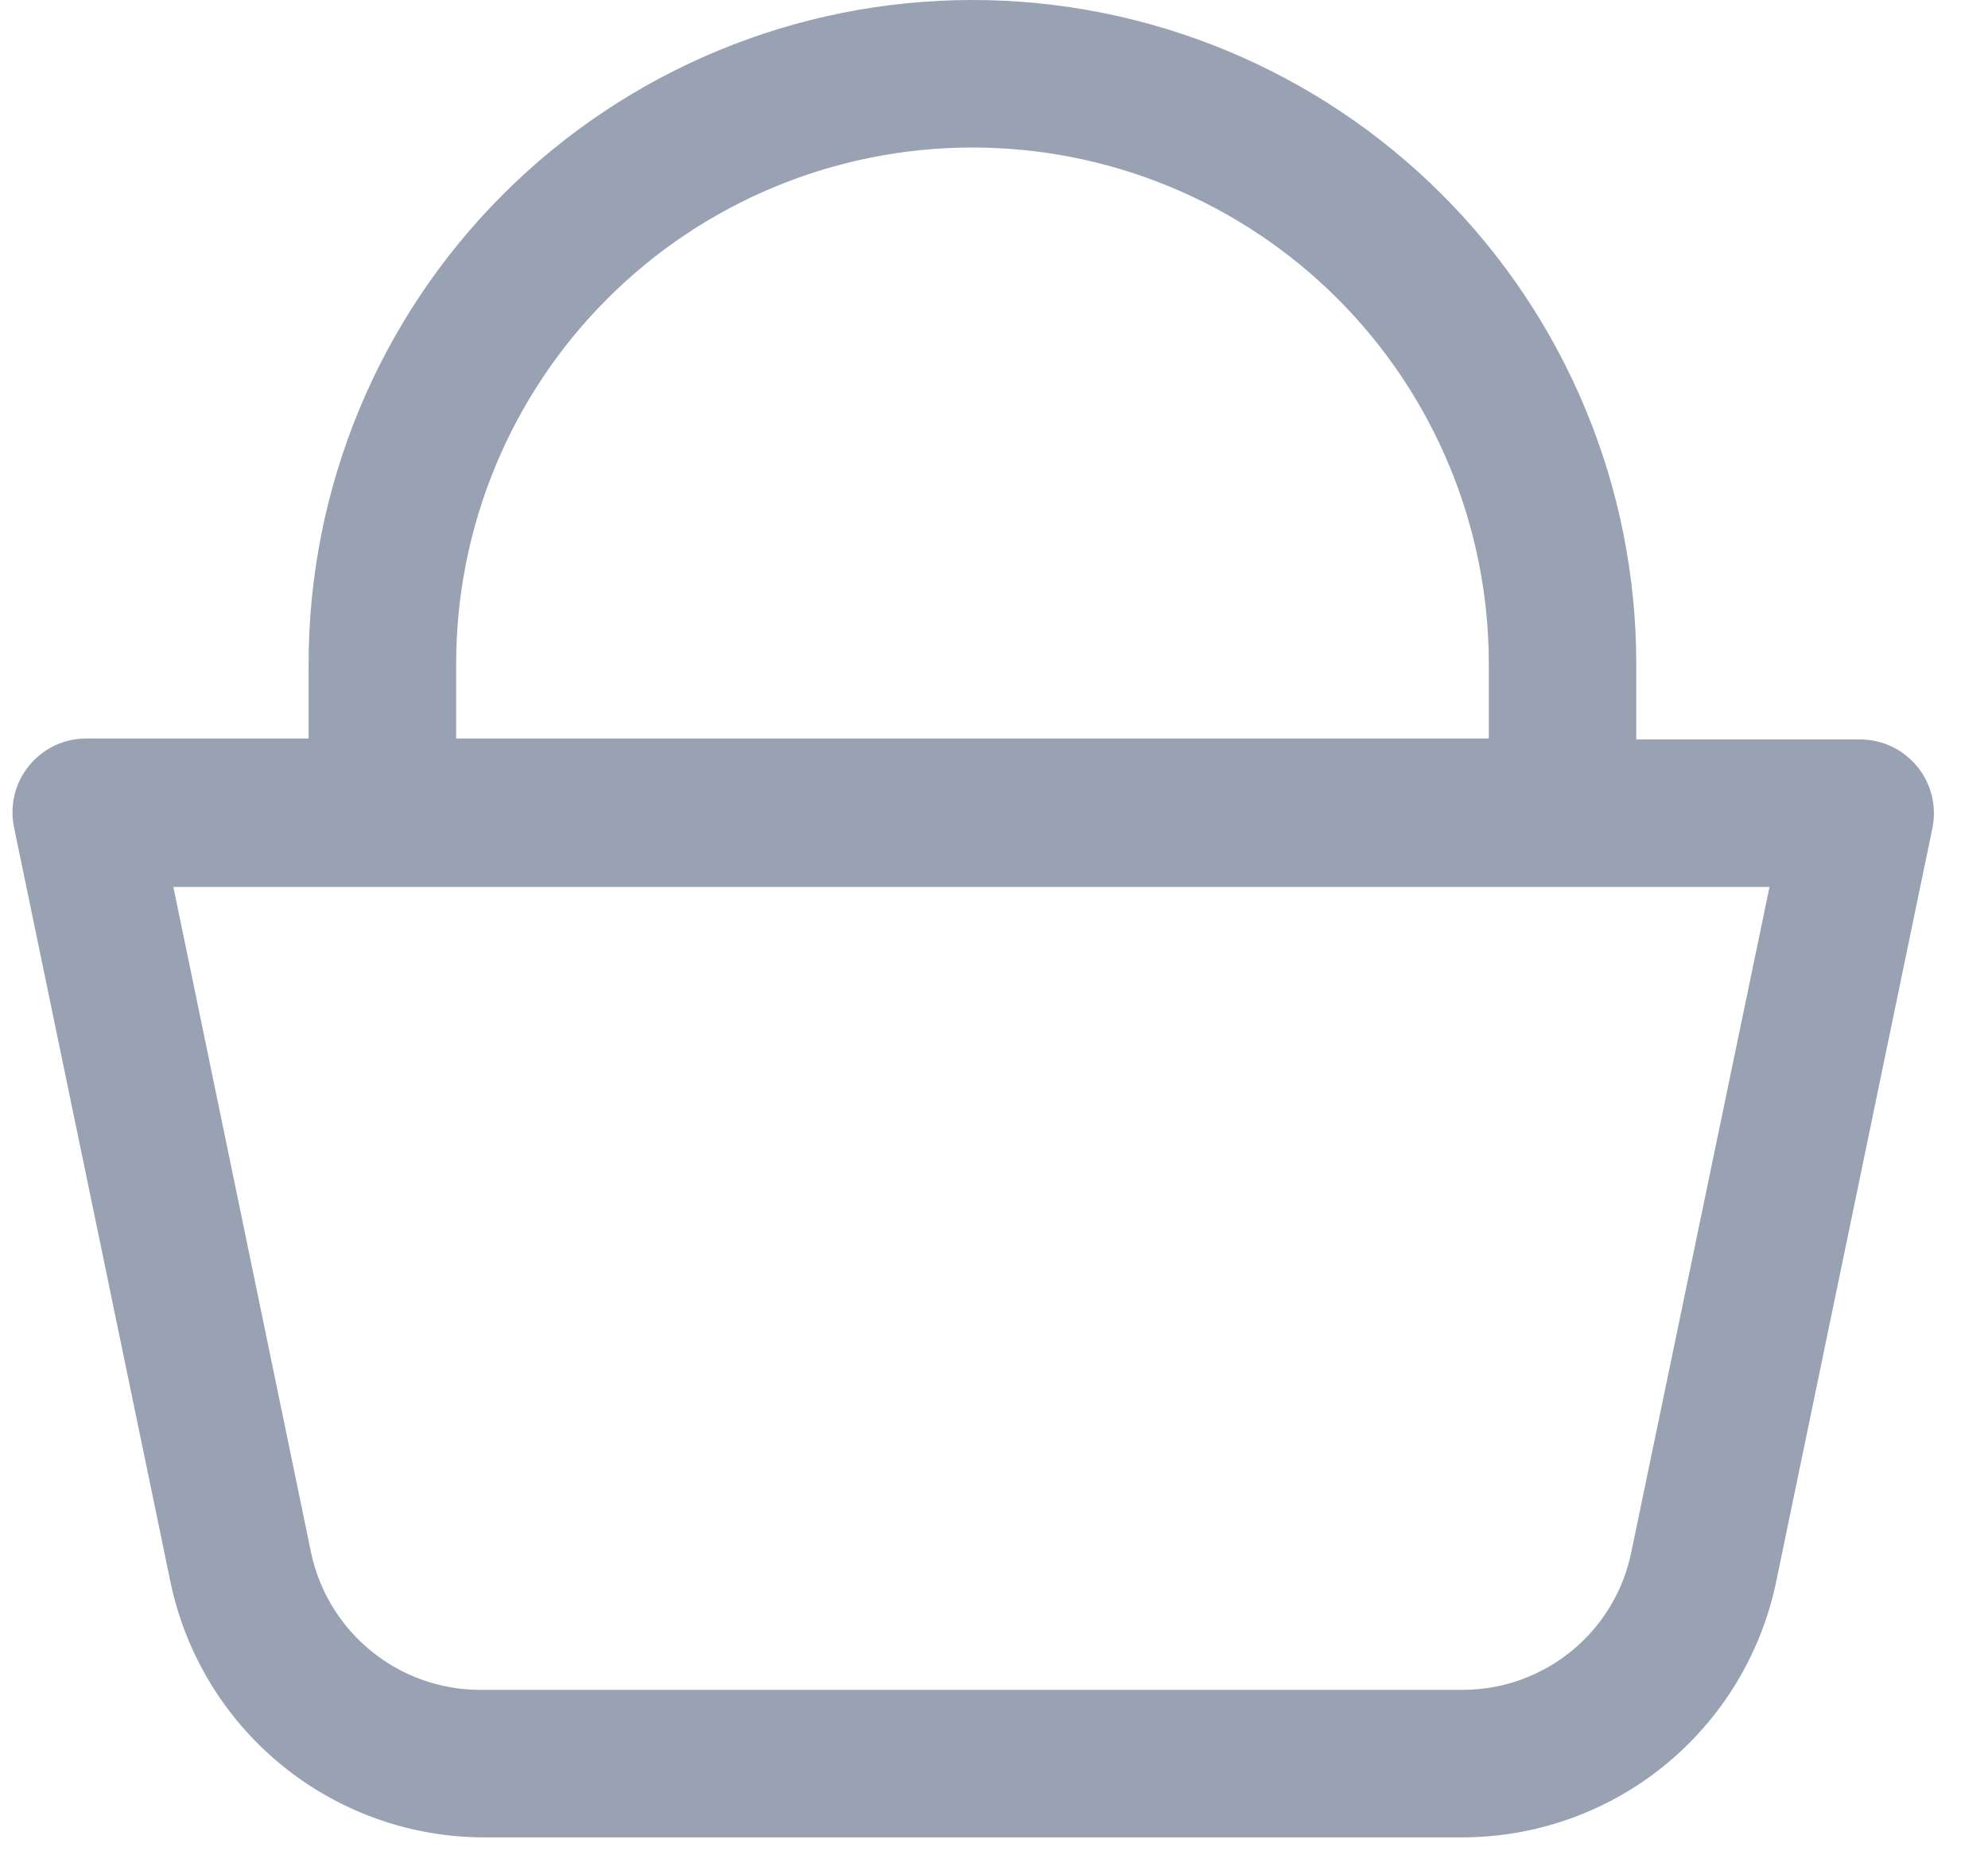
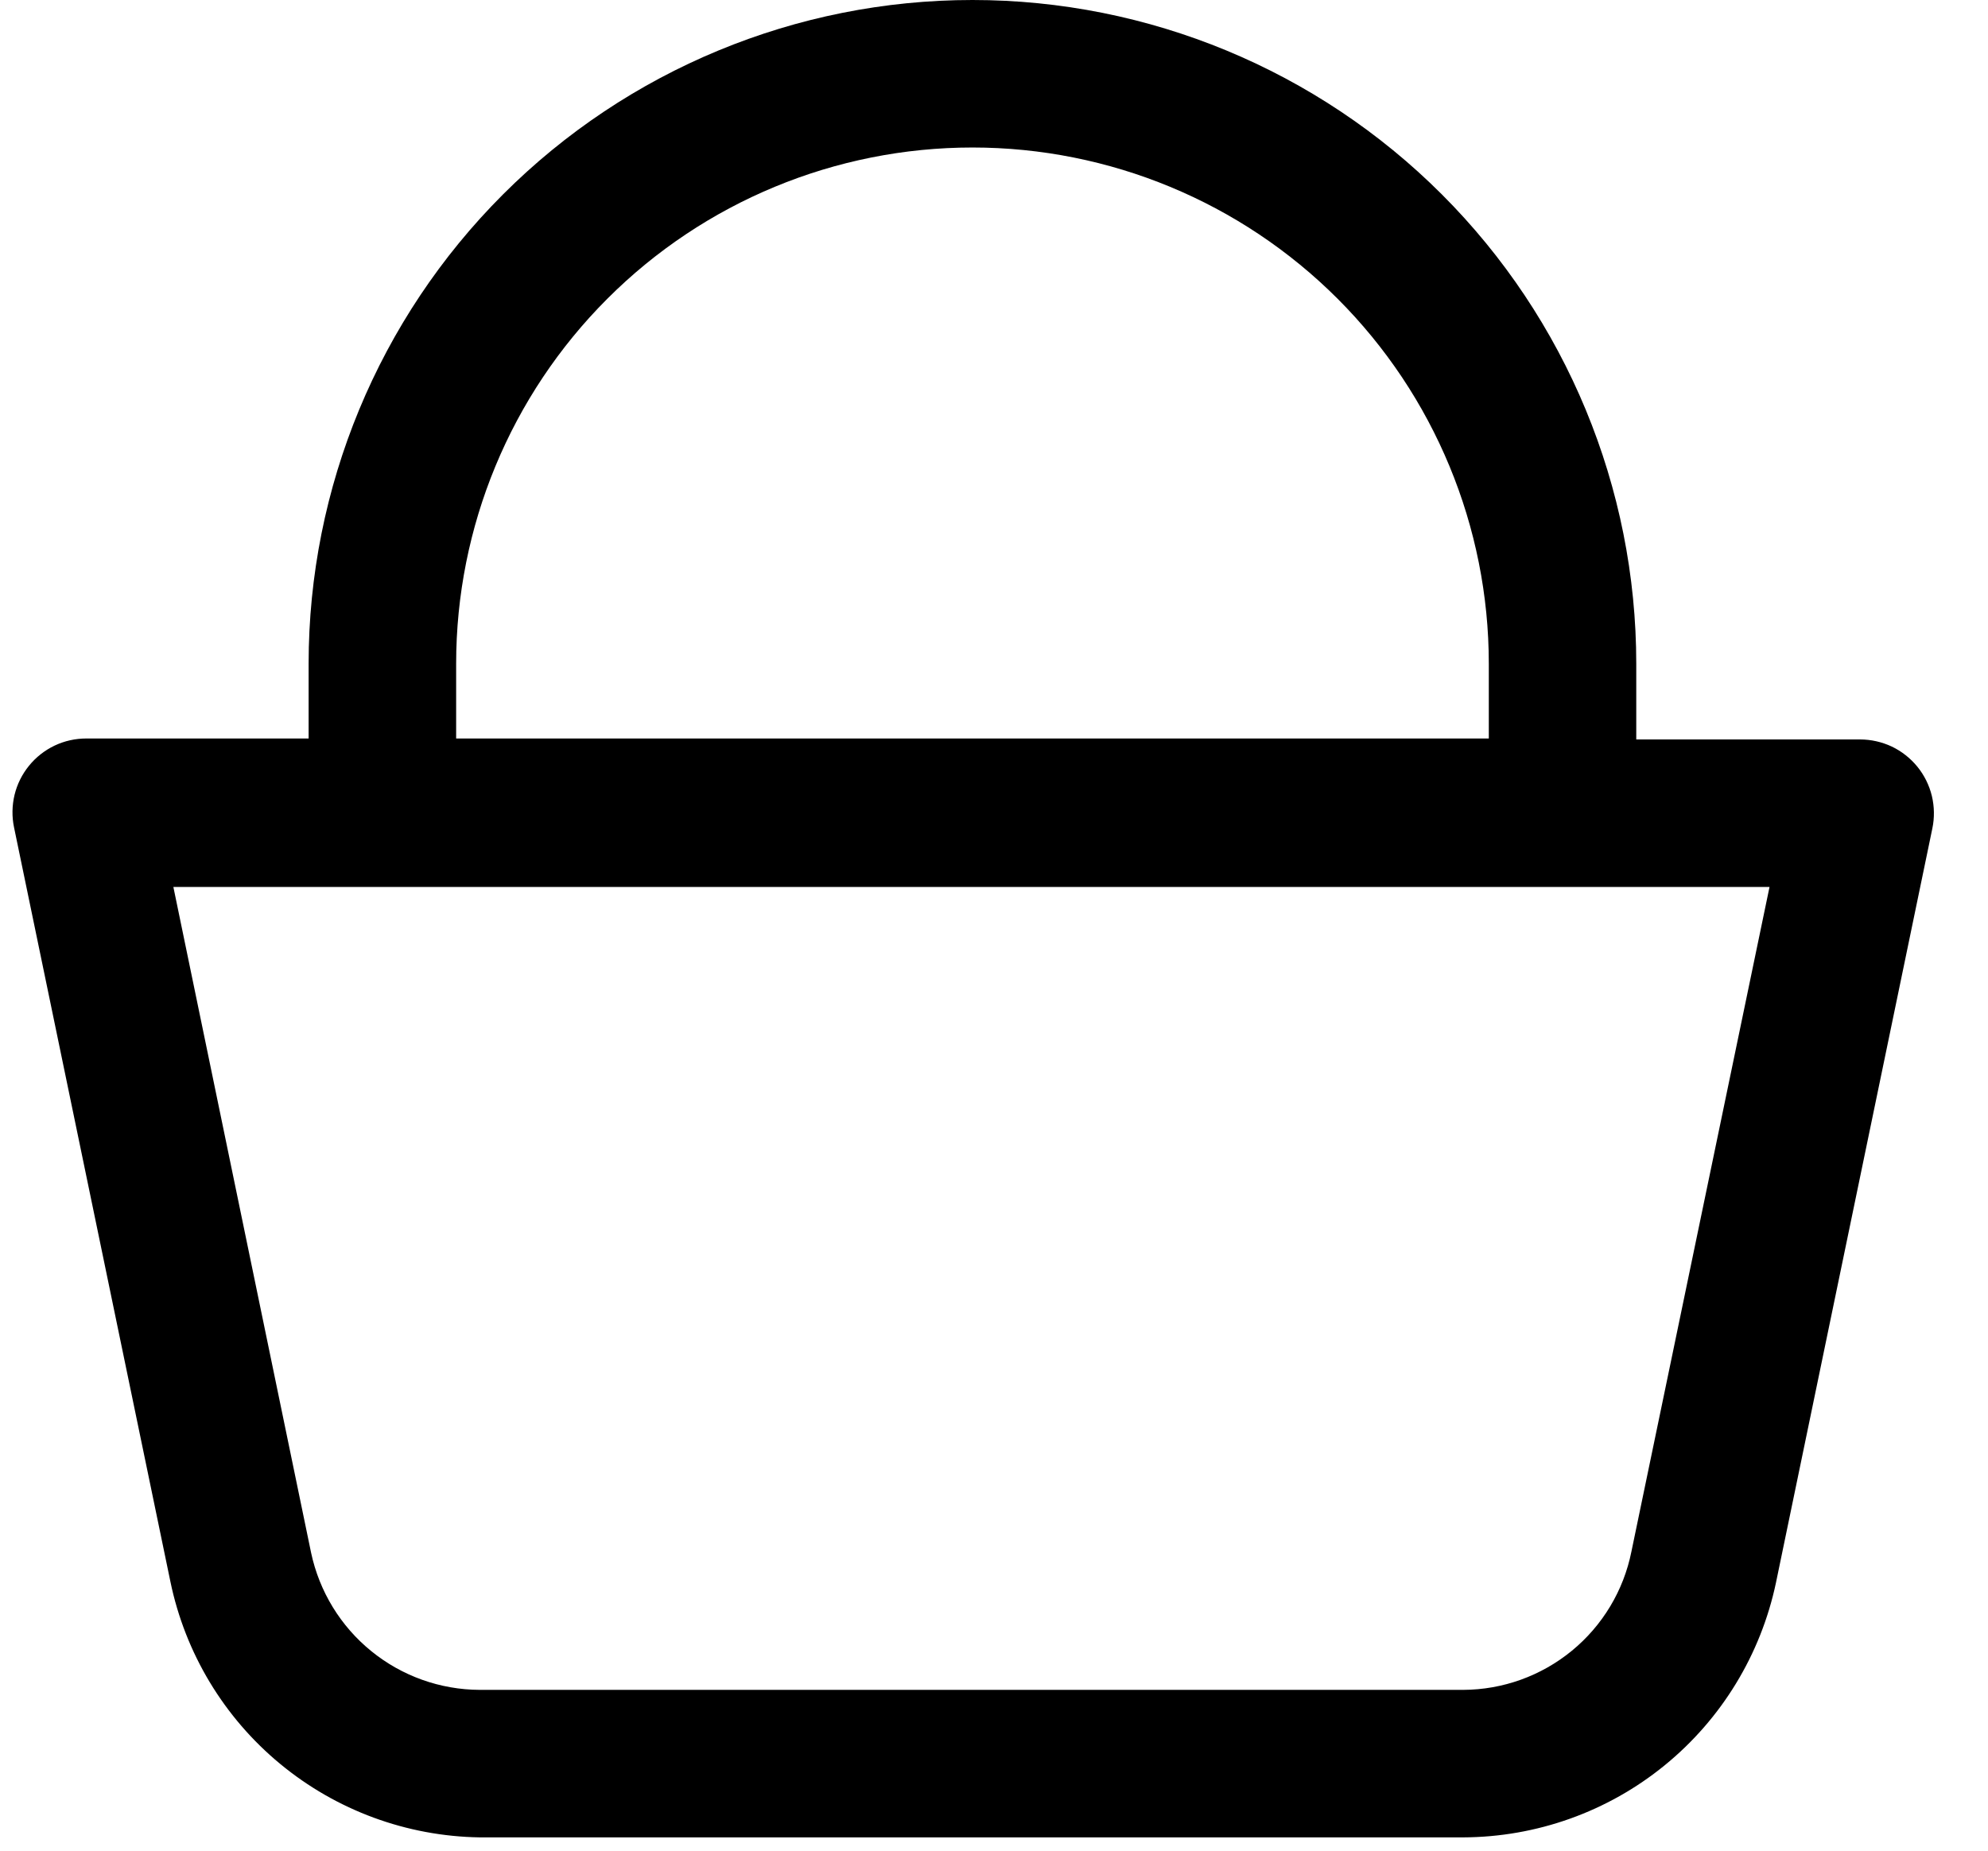
<svg xmlns="http://www.w3.org/2000/svg" width="29" height="27" viewBox="0 0 29 27" fill="none">
-   <path d="M27.133 10.788H23.869V9.684C23.869 7.115 22.849 4.652 21.033 2.836C19.217 1.02 16.754 0 14.186 0C11.617 0 9.154 1.02 7.338 2.836C5.522 4.652 4.502 7.115 4.502 9.684V10.774H1.26C1.099 10.774 0.941 10.809 0.796 10.878C0.652 10.947 0.524 11.047 0.423 11.172C0.322 11.296 0.25 11.441 0.212 11.597C0.175 11.753 0.172 11.915 0.205 12.072L2.486 23.076C2.702 24.118 3.266 25.056 4.087 25.734C4.907 26.412 5.934 26.79 6.998 26.806H21.344C22.415 26.802 23.453 26.432 24.283 25.755C25.113 25.079 25.686 24.138 25.907 23.09L28.188 12.087C28.221 11.93 28.218 11.768 28.181 11.612C28.143 11.456 28.071 11.31 27.97 11.186C27.869 11.062 27.741 10.961 27.597 10.892C27.452 10.824 27.293 10.788 27.133 10.788ZM6.654 9.684C6.654 7.686 7.447 5.77 8.86 4.358C10.272 2.945 12.188 2.152 14.186 2.152C16.183 2.152 18.099 2.945 19.512 4.358C20.924 5.77 21.718 7.686 21.718 9.684V10.774H6.654V9.684ZM23.798 22.638C23.684 23.206 23.377 23.716 22.93 24.083C22.483 24.45 21.923 24.652 21.344 24.654H6.998C6.421 24.652 5.862 24.452 5.415 24.088C4.967 23.724 4.658 23.217 4.538 22.653L2.529 12.94H25.813L23.798 22.638Z" fill="#98A2B3" />
+   <path d="M27.133 10.788H23.869V9.684C23.869 7.115 22.849 4.652 21.033 2.836C19.217 1.02 16.754 0 14.186 0C11.617 0 9.154 1.02 7.338 2.836C5.522 4.652 4.502 7.115 4.502 9.684V10.774H1.26C1.099 10.774 0.941 10.809 0.796 10.878C0.652 10.947 0.524 11.047 0.423 11.172C0.322 11.296 0.25 11.441 0.212 11.597C0.175 11.753 0.172 11.915 0.205 12.072L2.486 23.076C2.702 24.118 3.266 25.056 4.087 25.734C4.907 26.412 5.934 26.79 6.998 26.806H21.344C22.415 26.802 23.453 26.432 24.283 25.755C25.113 25.079 25.686 24.138 25.907 23.09L28.188 12.087C28.221 11.93 28.218 11.768 28.181 11.612C28.143 11.456 28.071 11.31 27.97 11.186C27.869 11.062 27.741 10.961 27.597 10.892C27.452 10.824 27.293 10.788 27.133 10.788ZM6.654 9.684C6.654 7.686 7.447 5.77 8.86 4.358C10.272 2.945 12.188 2.152 14.186 2.152C16.183 2.152 18.099 2.945 19.512 4.358C20.924 5.77 21.718 7.686 21.718 9.684V10.774H6.654V9.684ZM23.798 22.638C23.684 23.206 23.377 23.716 22.93 24.083C22.483 24.45 21.923 24.652 21.344 24.654H6.998C6.421 24.652 5.862 24.452 5.415 24.088C4.967 23.724 4.658 23.217 4.538 22.653L2.529 12.94H25.813L23.798 22.638Z" fill="currentColor" />
</svg>
